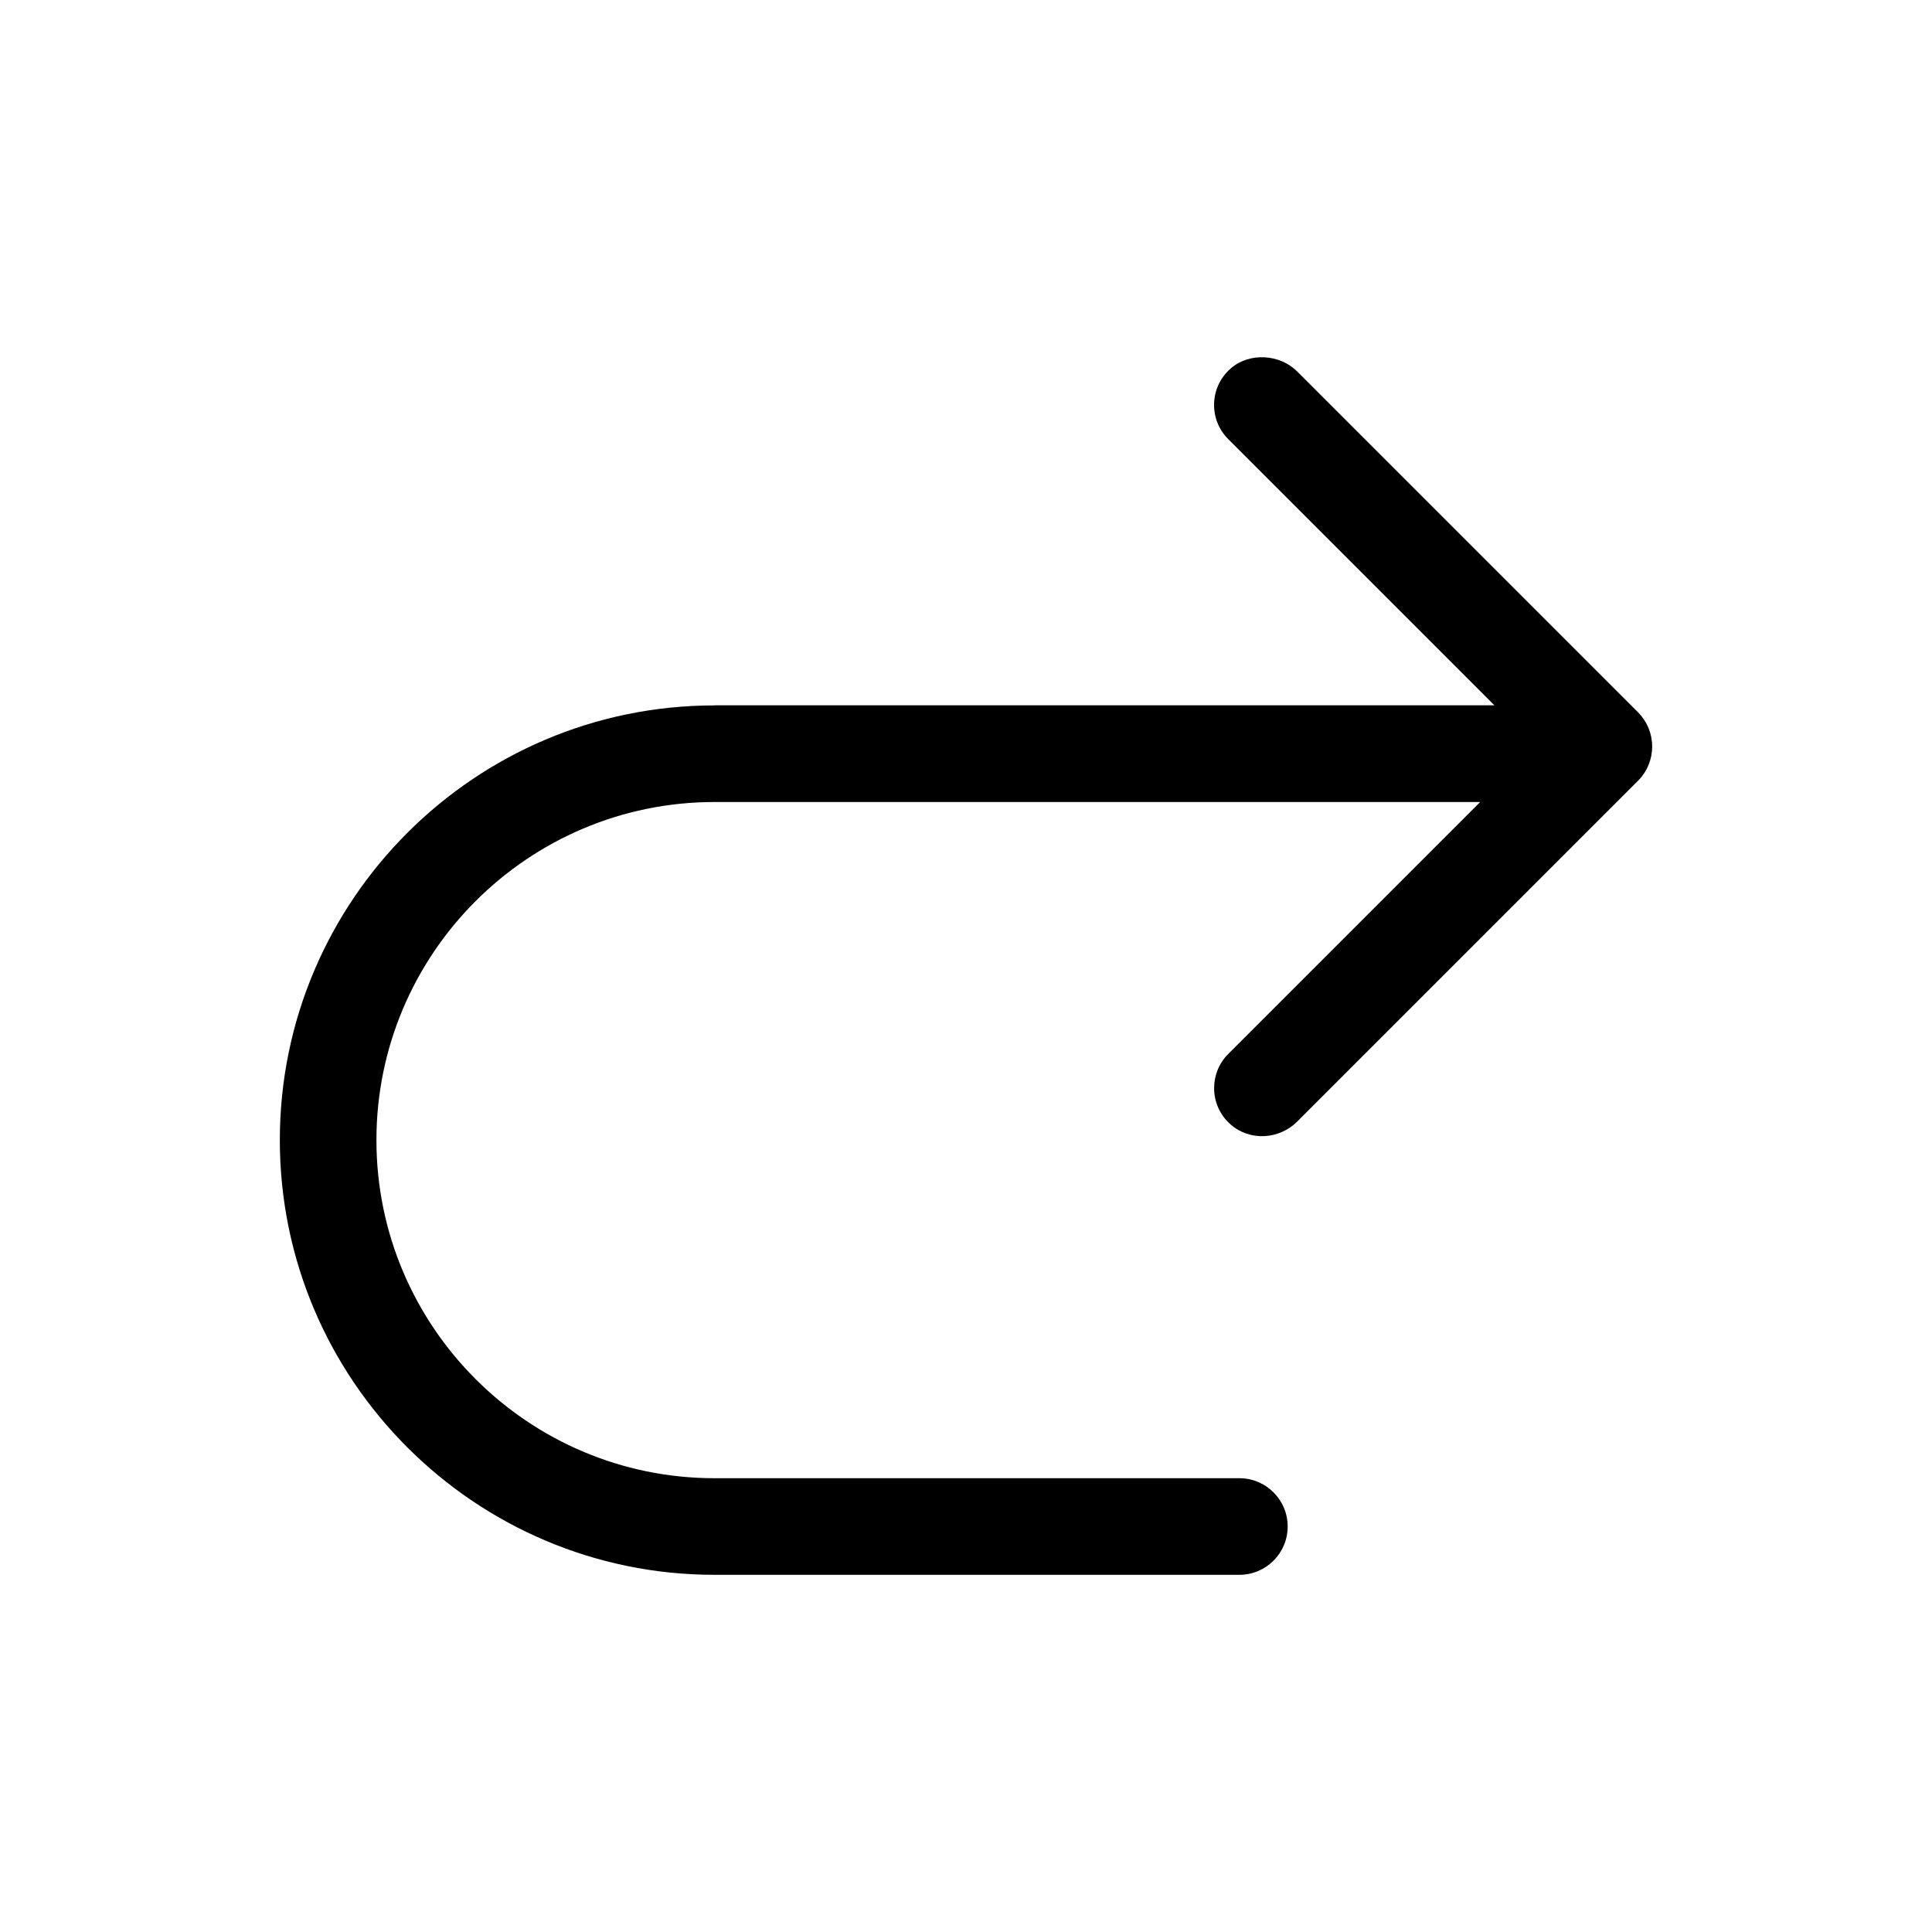
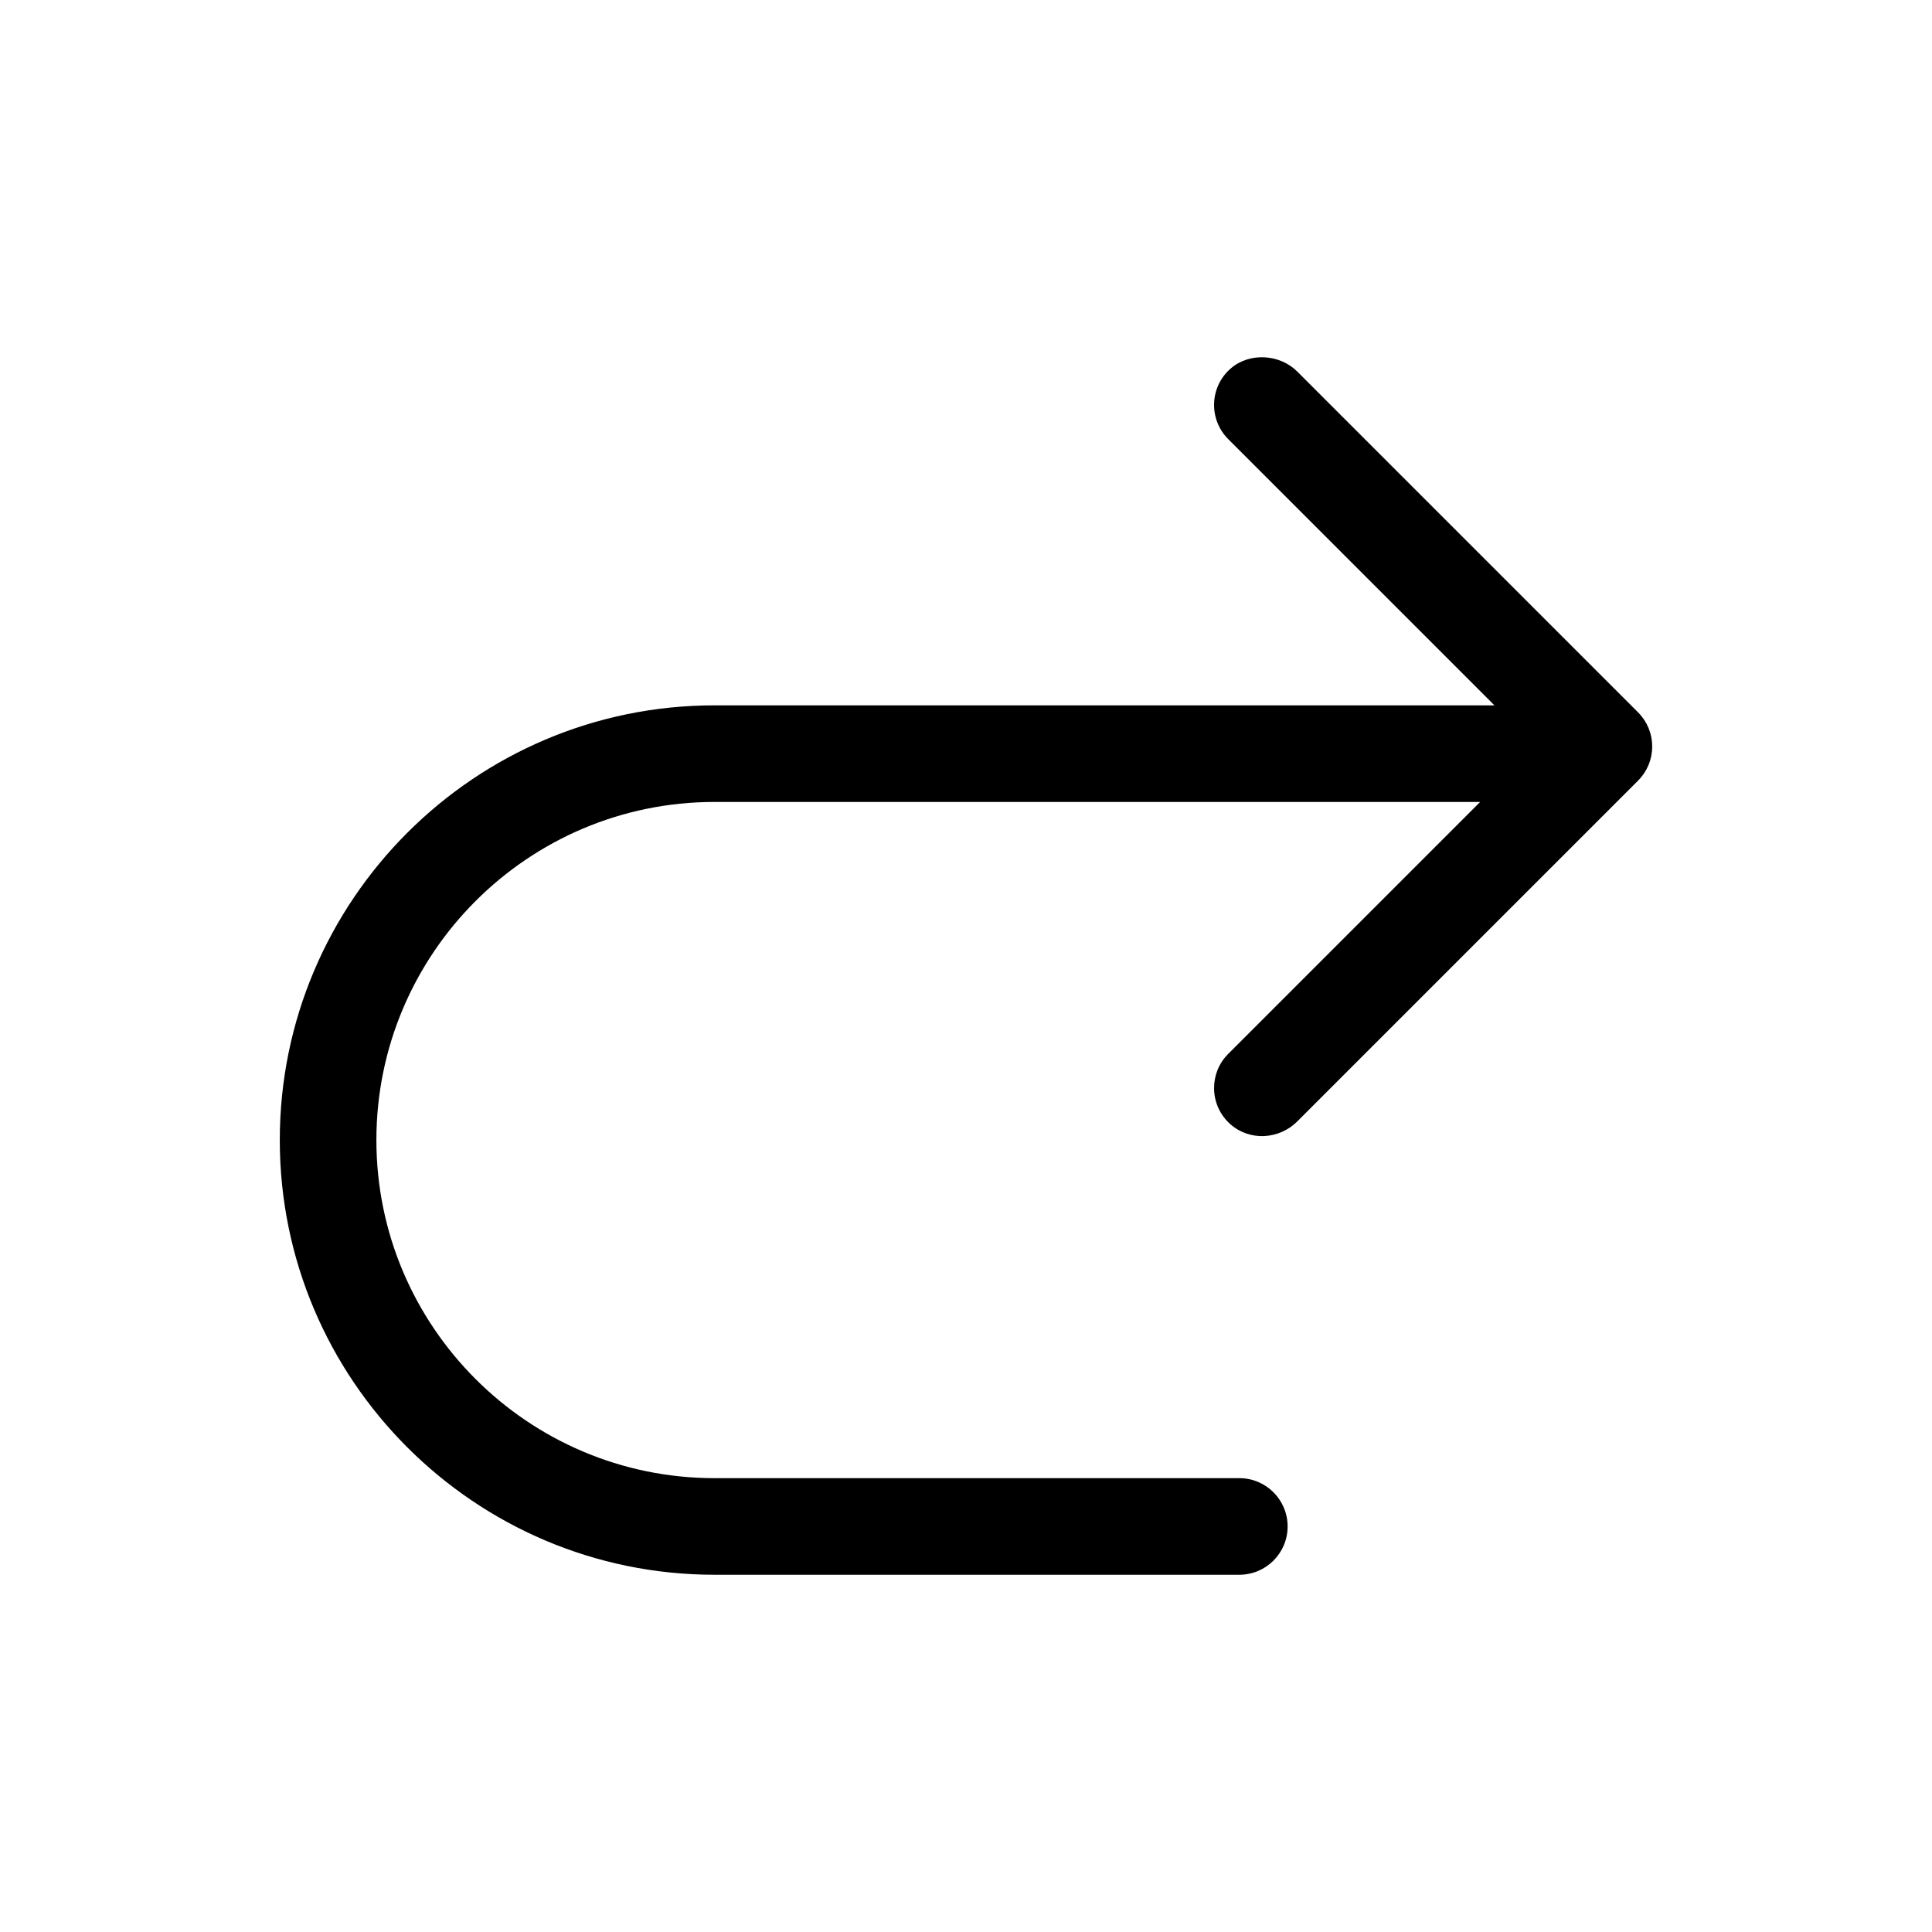
<svg xmlns="http://www.w3.org/2000/svg" id="a" data-name="layer1" viewBox="0 0 500 500">
-   <path d="M184.91,182.54h201.84l-1.84-1.85-67.05-67.05c-5.1-5.1-4.87-13.5.68-18.31,4.83-4.19,12.66-3.71,17.18.81l88.21,88.21c.26.26.51.53.74.81.12.14.3.39.41.54.14.18.28.36.4.55.12.18.22.36.33.54.1.17.21.33.3.51.1.18.18.38.27.56.09.18.18.36.25.54.08.18.14.37.2.56.07.2.15.39.21.6.06.19.1.38.15.57.05.21.11.41.15.62.04.22.07.44.1.67.03.18.07.48.09.67.07.74.07,1.48,0,2.22-.02.18-.06.48-.09.67-.03.22-.06.44-.1.67-.04.21-.1.41-.15.62-.05.19-.09.38-.15.57-.06.2-.14.4-.21.6-.07.19-.13.37-.2.56-.08.19-.17.36-.25.54-.09.19-.17.38-.27.56-.09.17-.2.34-.3.51-.11.18-.21.37-.33.54-.13.19-.27.37-.4.55-.11.15-.29.4-.41.54-.24.28-.48.55-.74.81l-88.2,88.2c-4.68,4.68-12.26,5.13-17.24.77-2.86-2.5-4.28-5.96-4.28-9.42,0-3.2,1.22-6.4,3.66-8.84l65.2-65.2h-198.15c-48.25,0-87.5,39.25-87.5,87.5s39.25,87.5,87.5,87.5h135.83c6.9,0,12.5,5.6,12.5,12.5s-5.6,12.5-12.5,12.5h-135.83c-62.03,0-112.5-50.47-112.5-112.5s50.47-112.5,112.5-112.5Z" />
+   <path d="M184.911,182.544h201.84l-1.838-1.852-67.05-67.05c-5.098-5.098-4.872-13.503.678-18.308,4.834-4.186,12.659-3.711,17.181.811l88.207,88.207c.259.259.506.53.741.811.12.144.301.391.413.541.136.181.276.359.402.547.119.177.221.361.33.543.101.168.207.333.299.506.099.185.183.375.271.564.085.181.176.359.253.544.076.184.137.371.204.557.071.198.147.394.208.597.057.187.098.377.146.565.052.207.11.41.152.621.043.221.069.443.101.665.027.183.074.483.09.668.065.738.065,1.481,0,2.219-.017.185-.063.484-.09.668-.032.222-.058.445-.101.665-.042.21-.1.414-.152.621-.047.189-.089.378-.146.565-.061.203-.137.399-.208.597-.067.186-.128.374-.204.558-.077.186-.167.363-.252.544-.089.189-.173.379-.272.565-.093.173-.199.338-.299.506-.108.182-.211.366-.33.543-.126.189-.267.366-.403.548-.112.15-.293.398-.414.541-.235.281-.482.552-.741.811l-88.198,88.198c-4.682,4.682-12.263,5.134-17.245.772-2.855-2.501-4.284-5.961-4.284-9.421,0-3.199,1.221-6.398,3.661-8.839l65.198-65.198h-198.15c-48.248,0-87.5,39.252-87.5,87.5s39.252,87.5,87.5,87.5h135.827c6.903,0,12.5,5.596,12.5,12.5s-5.597,12.5-12.5,12.5h-135.827c-62.033,0-112.5-50.467-112.5-112.5s50.467-112.5,112.5-112.5Z" />
</svg>
